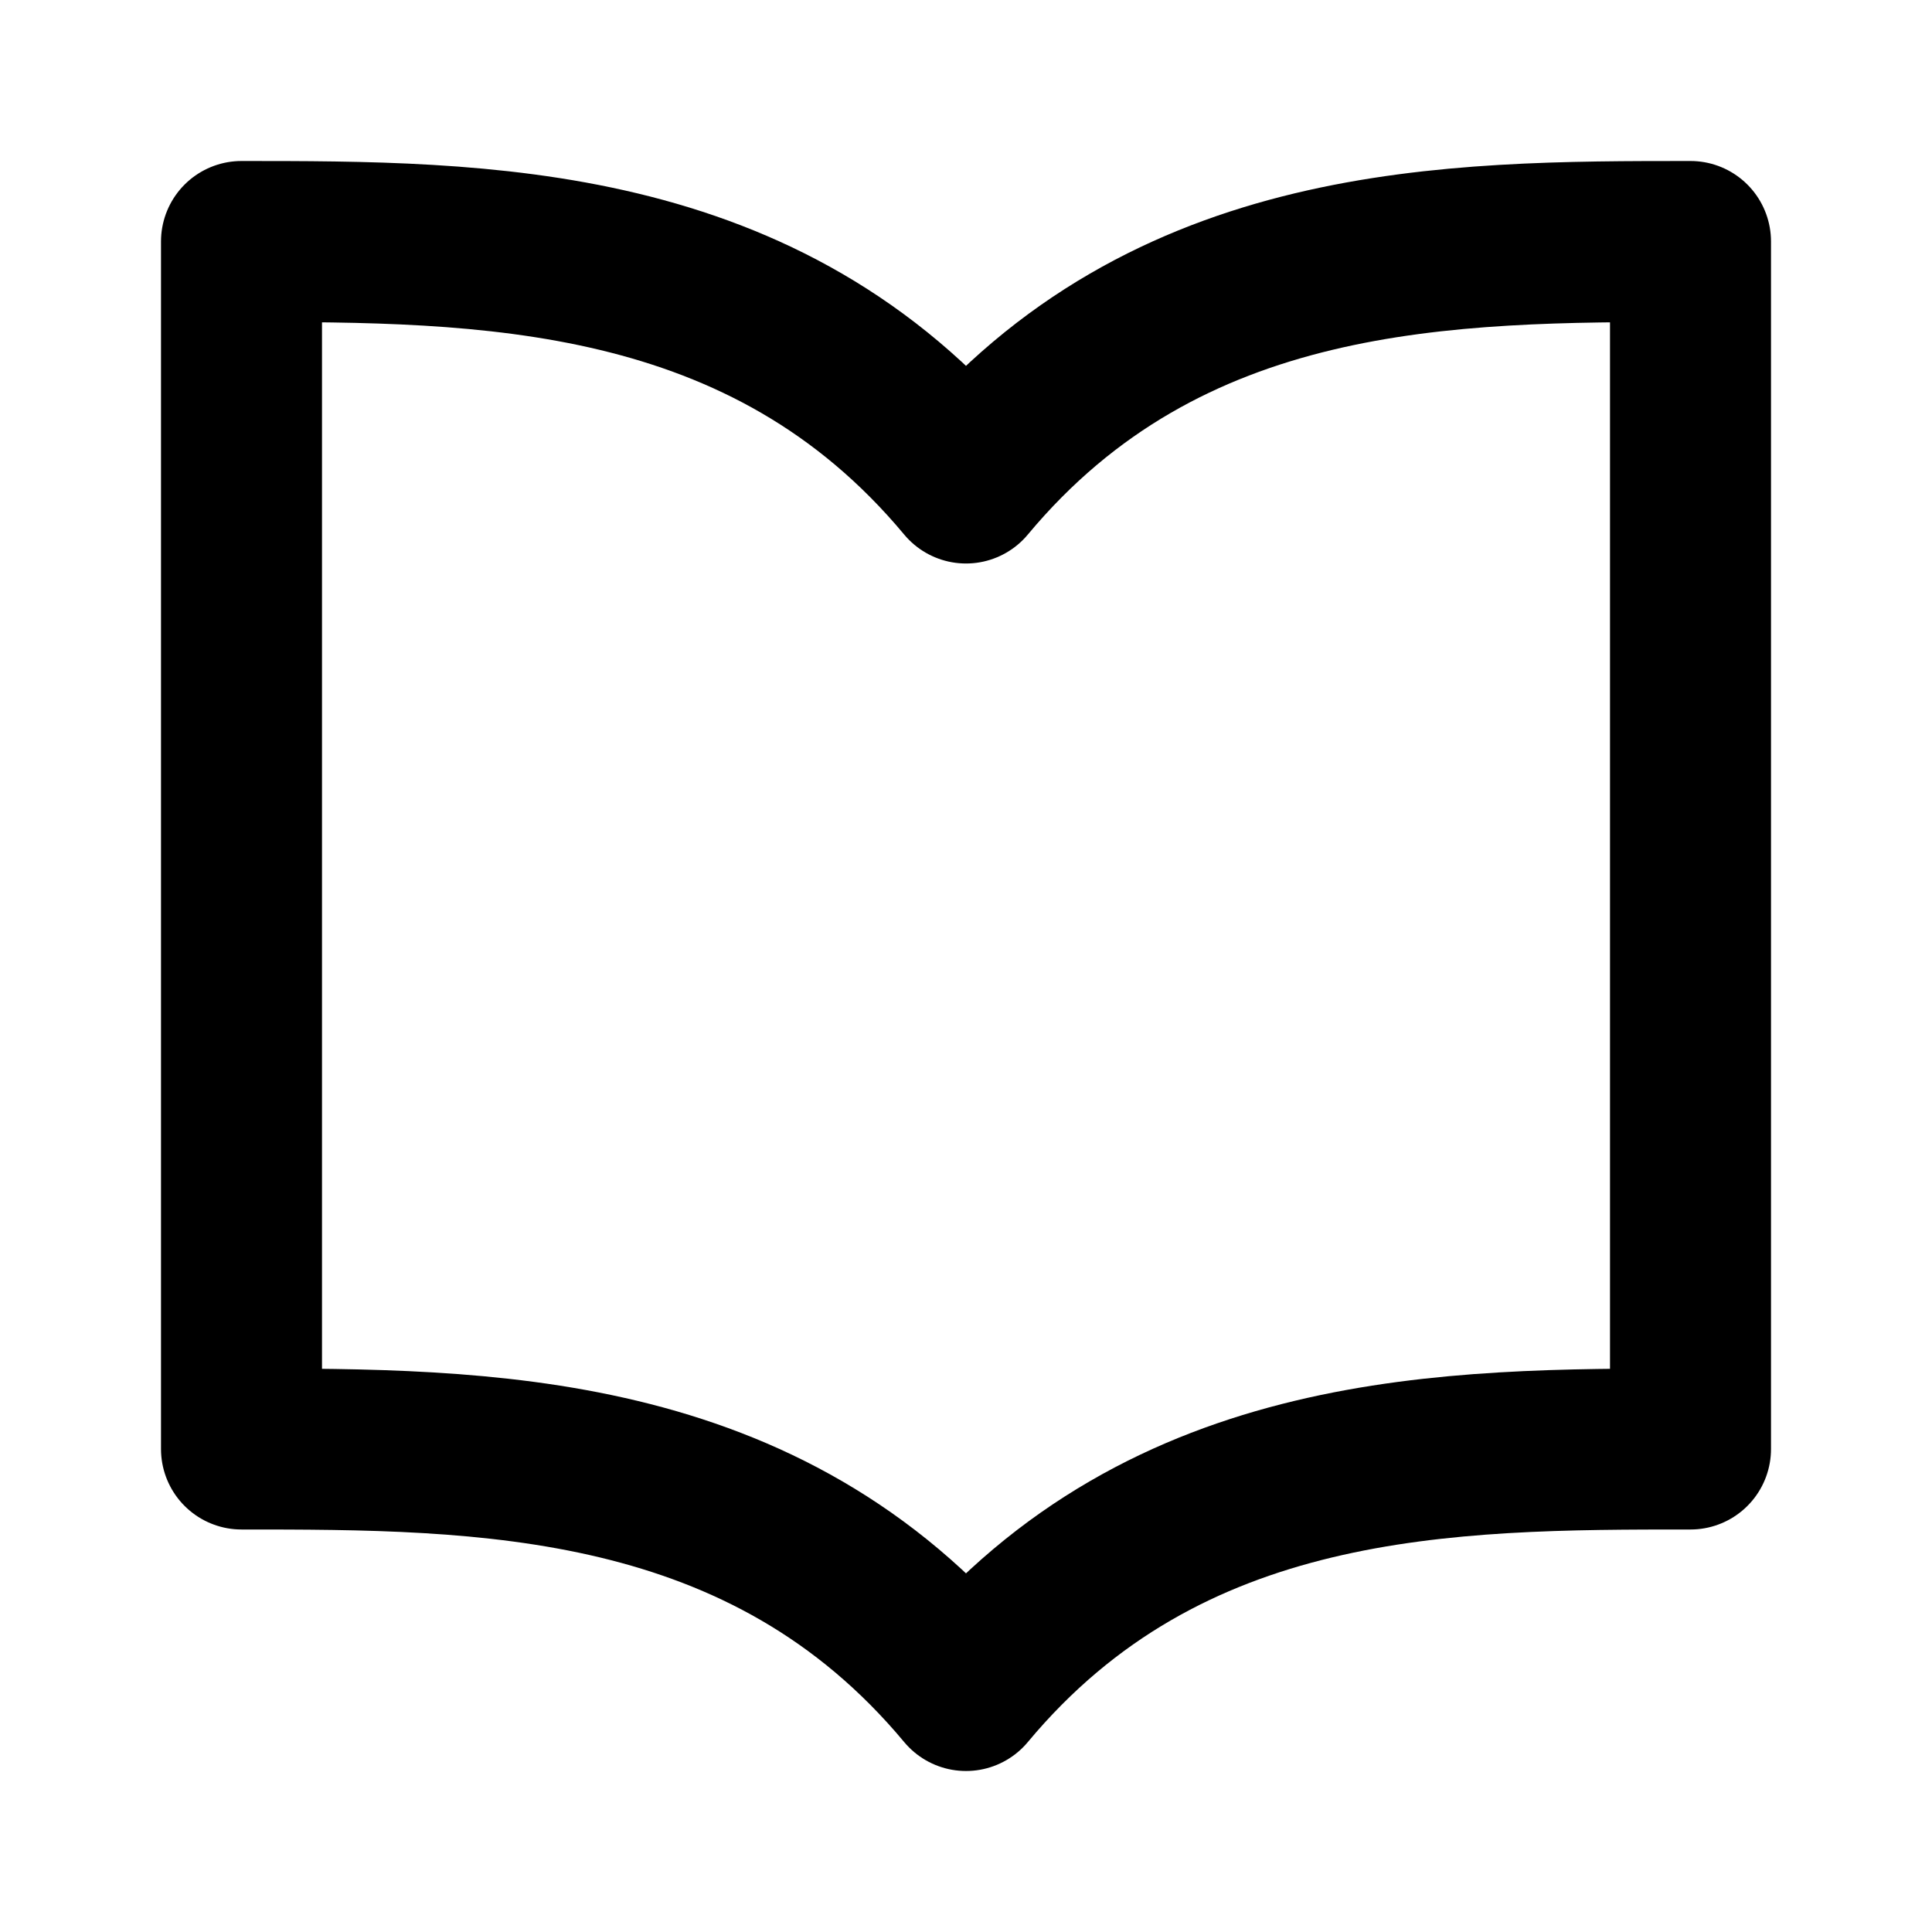
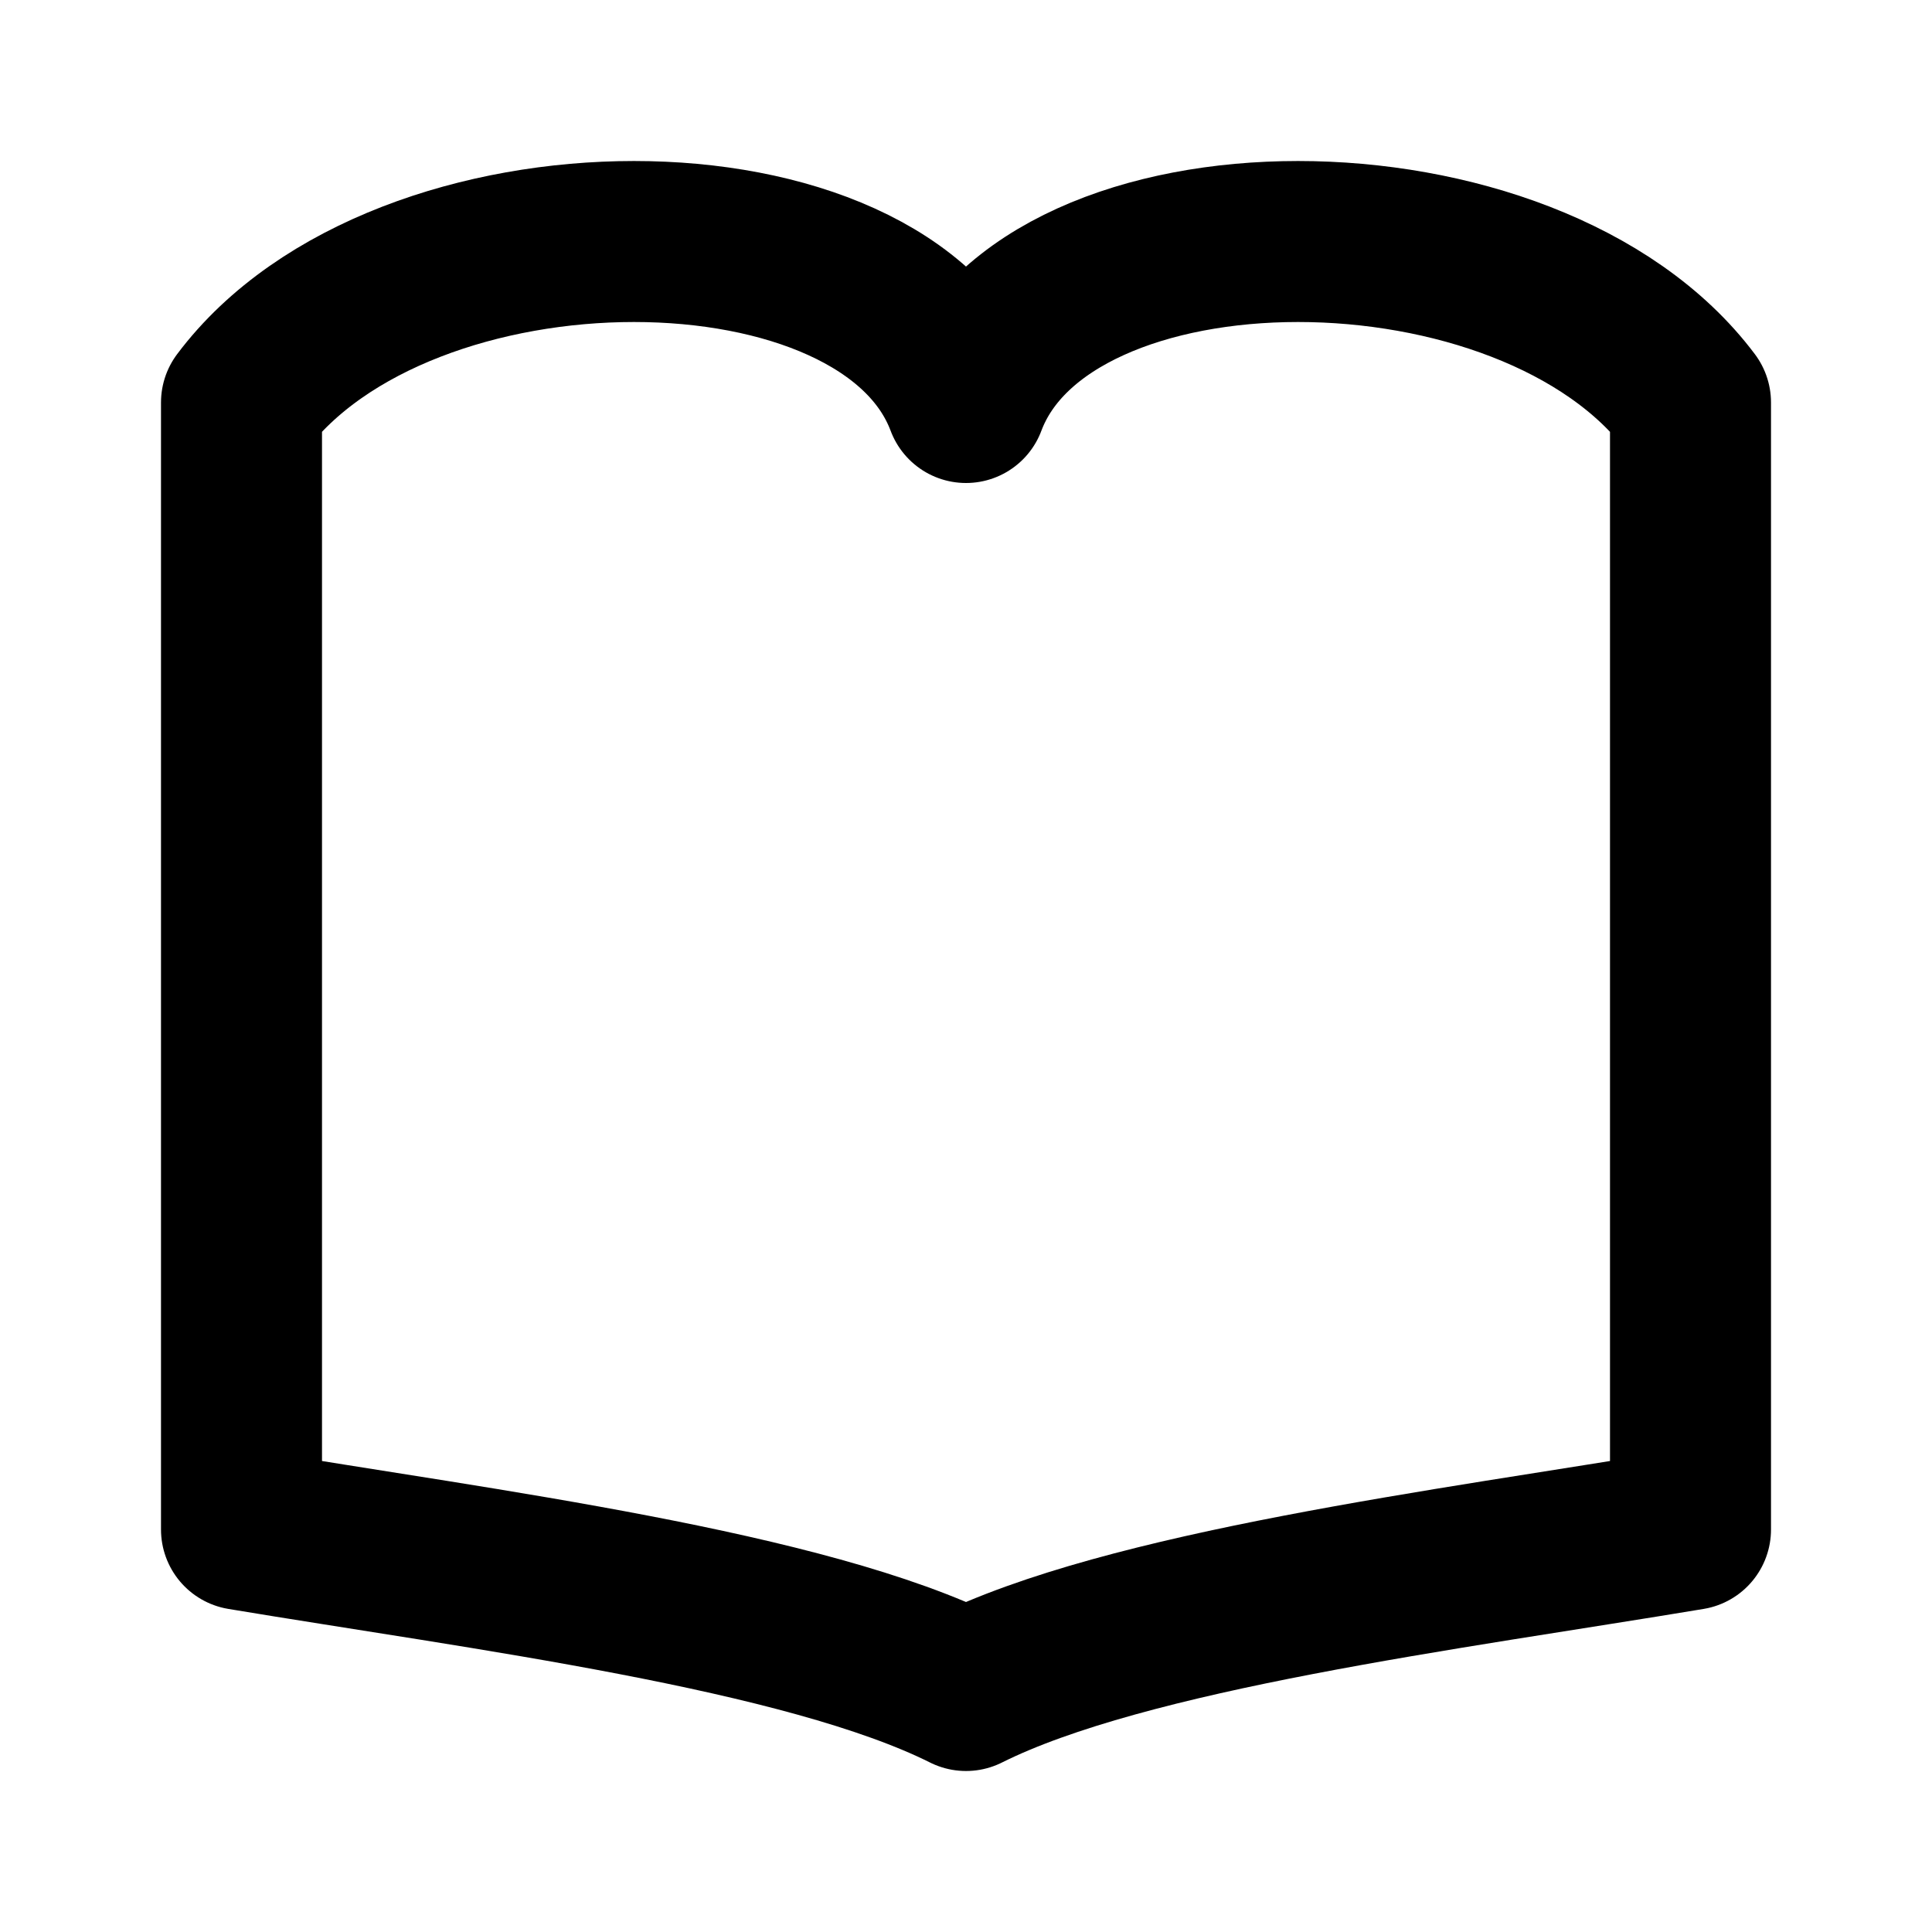
<svg xmlns="http://www.w3.org/2000/svg" width="48" height="48" viewBox="0 0 48 48" fill="none" stroke="currentColor" stroke-width="4" stroke-linecap="round" stroke-linejoin="round">
-   <path id="book" d="M24 12C19 6 12 6 6 6L6 36C12 36 19 36 24 42C29 36 36 36 42 36L42 6C36 6 29 6 24 12Z" />
+   <path id="book" d="M6 10C10 4.667 22 4.667 24 10C26 4.667 38 4.667 42 10L42 38C36 39 28 40 24 42C20 40 12 39 6 38L6 10Z" />
</svg>
